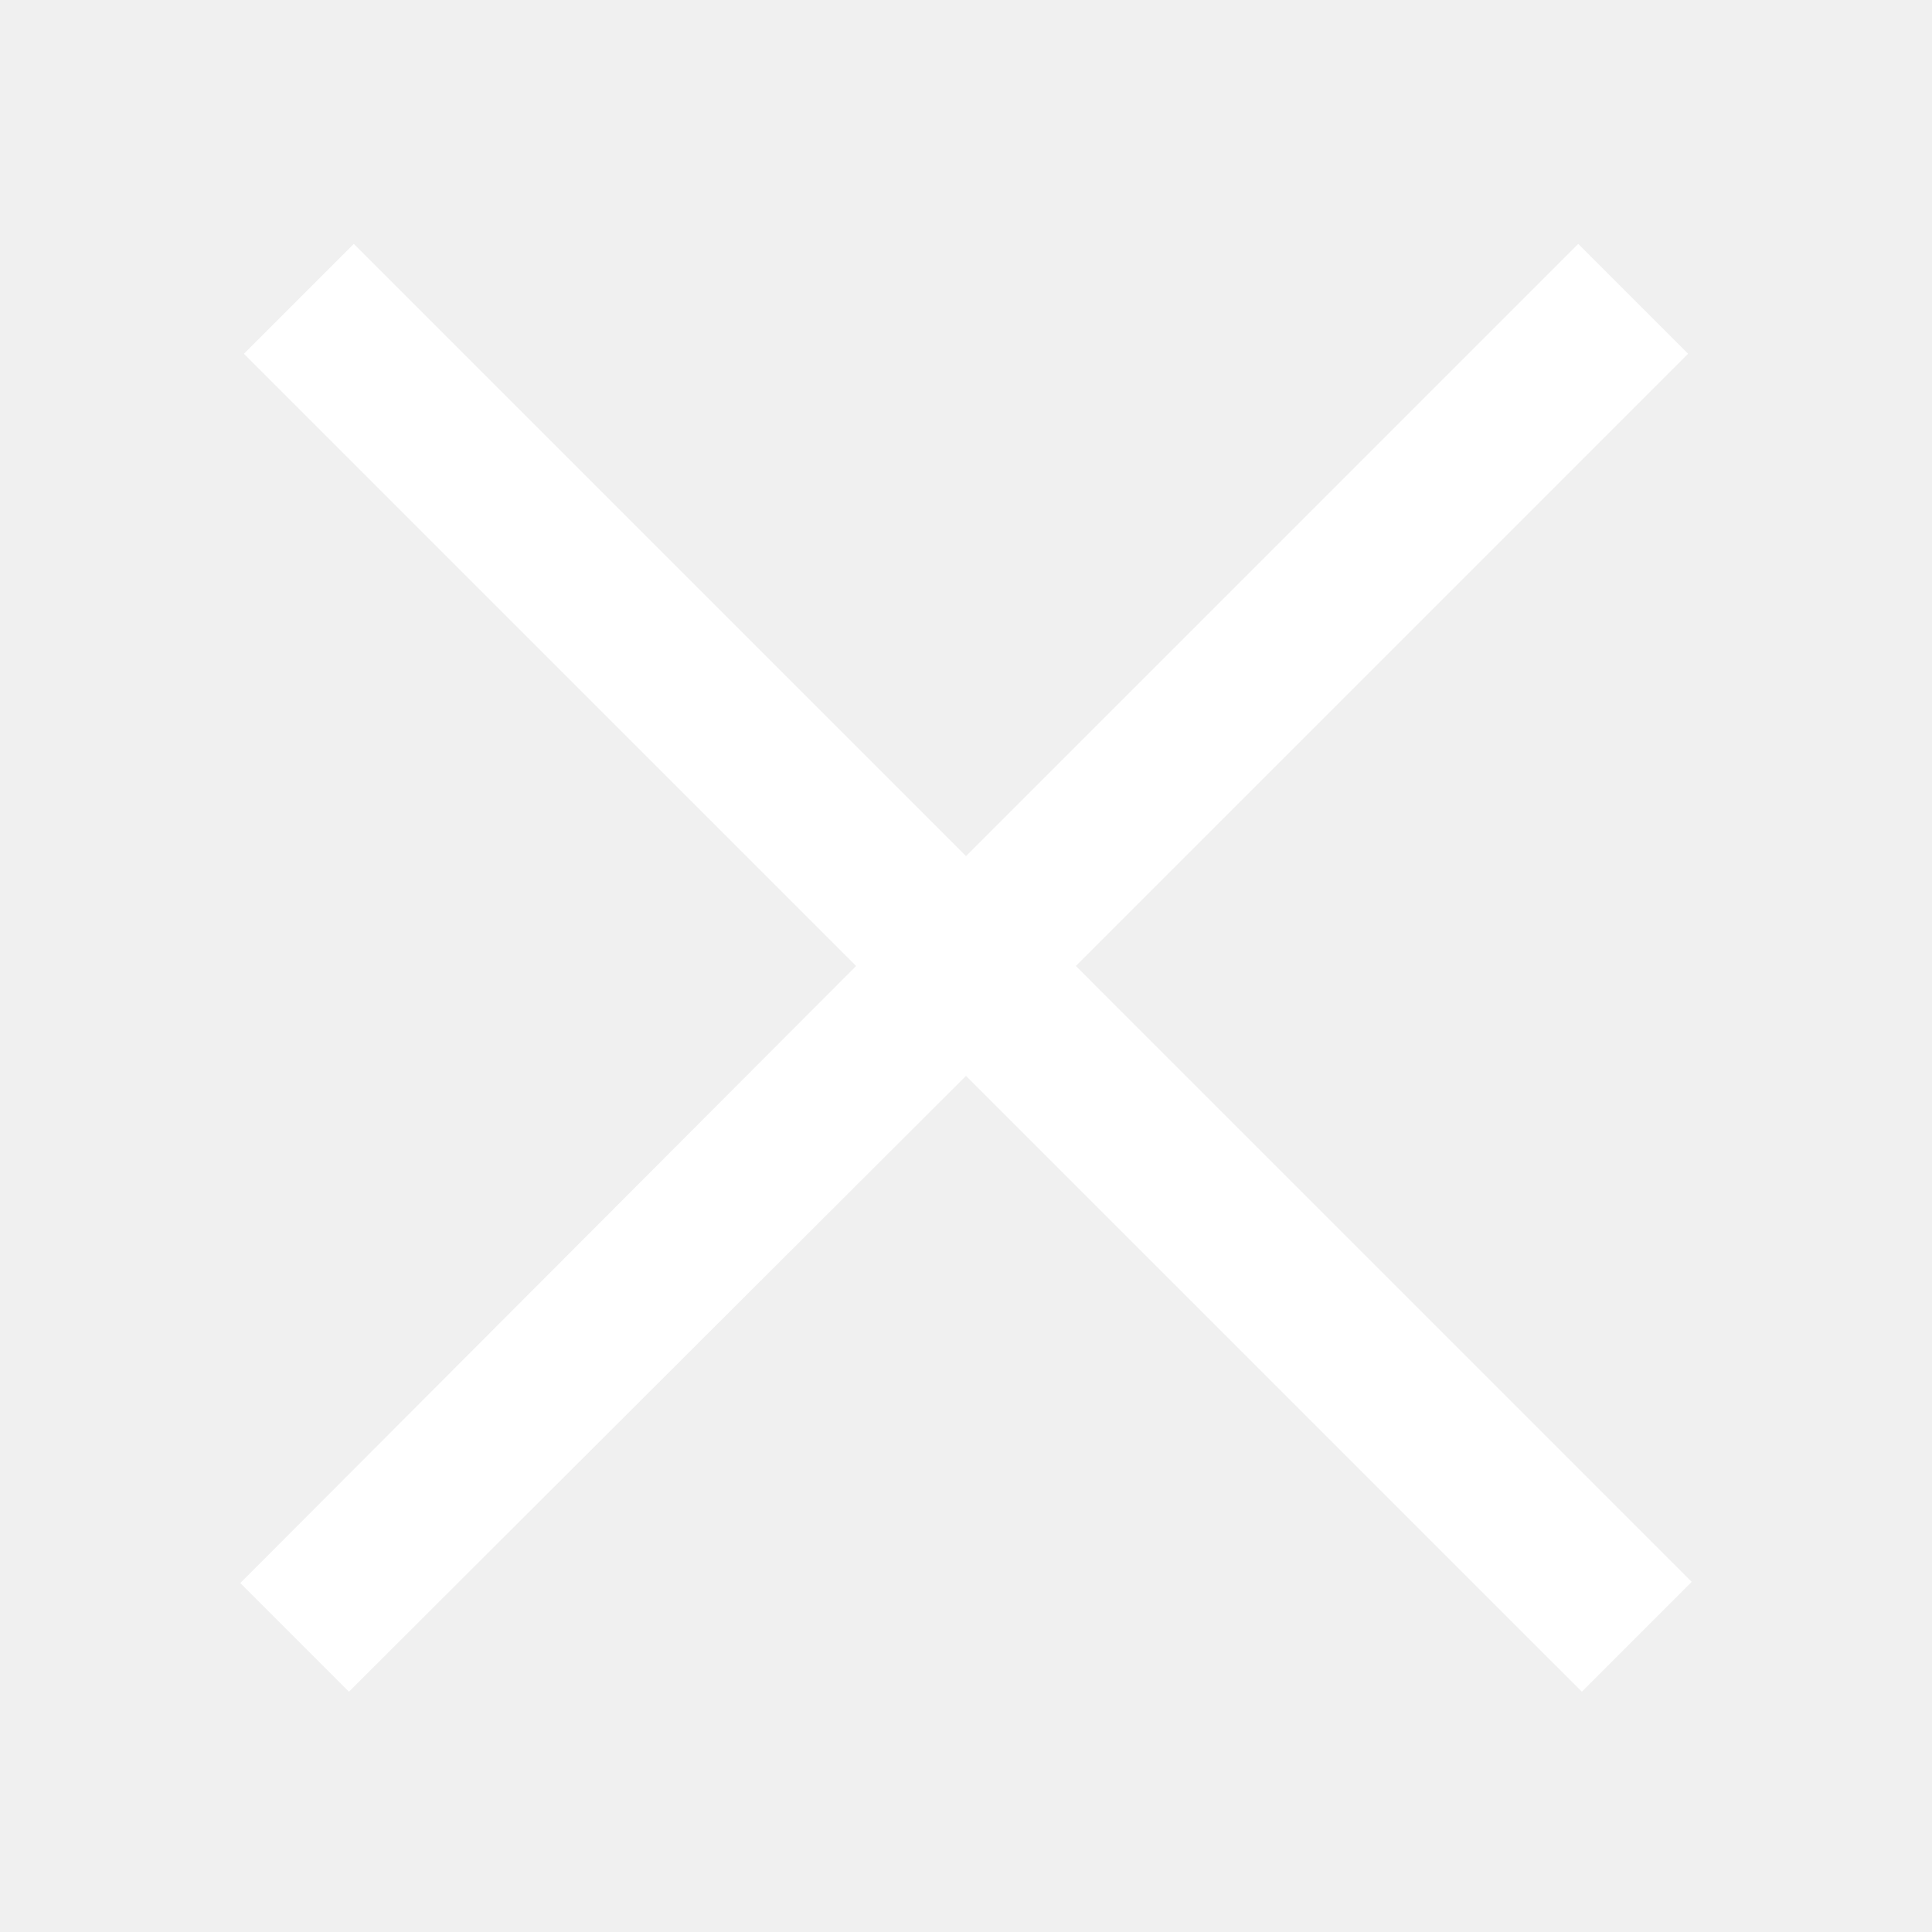
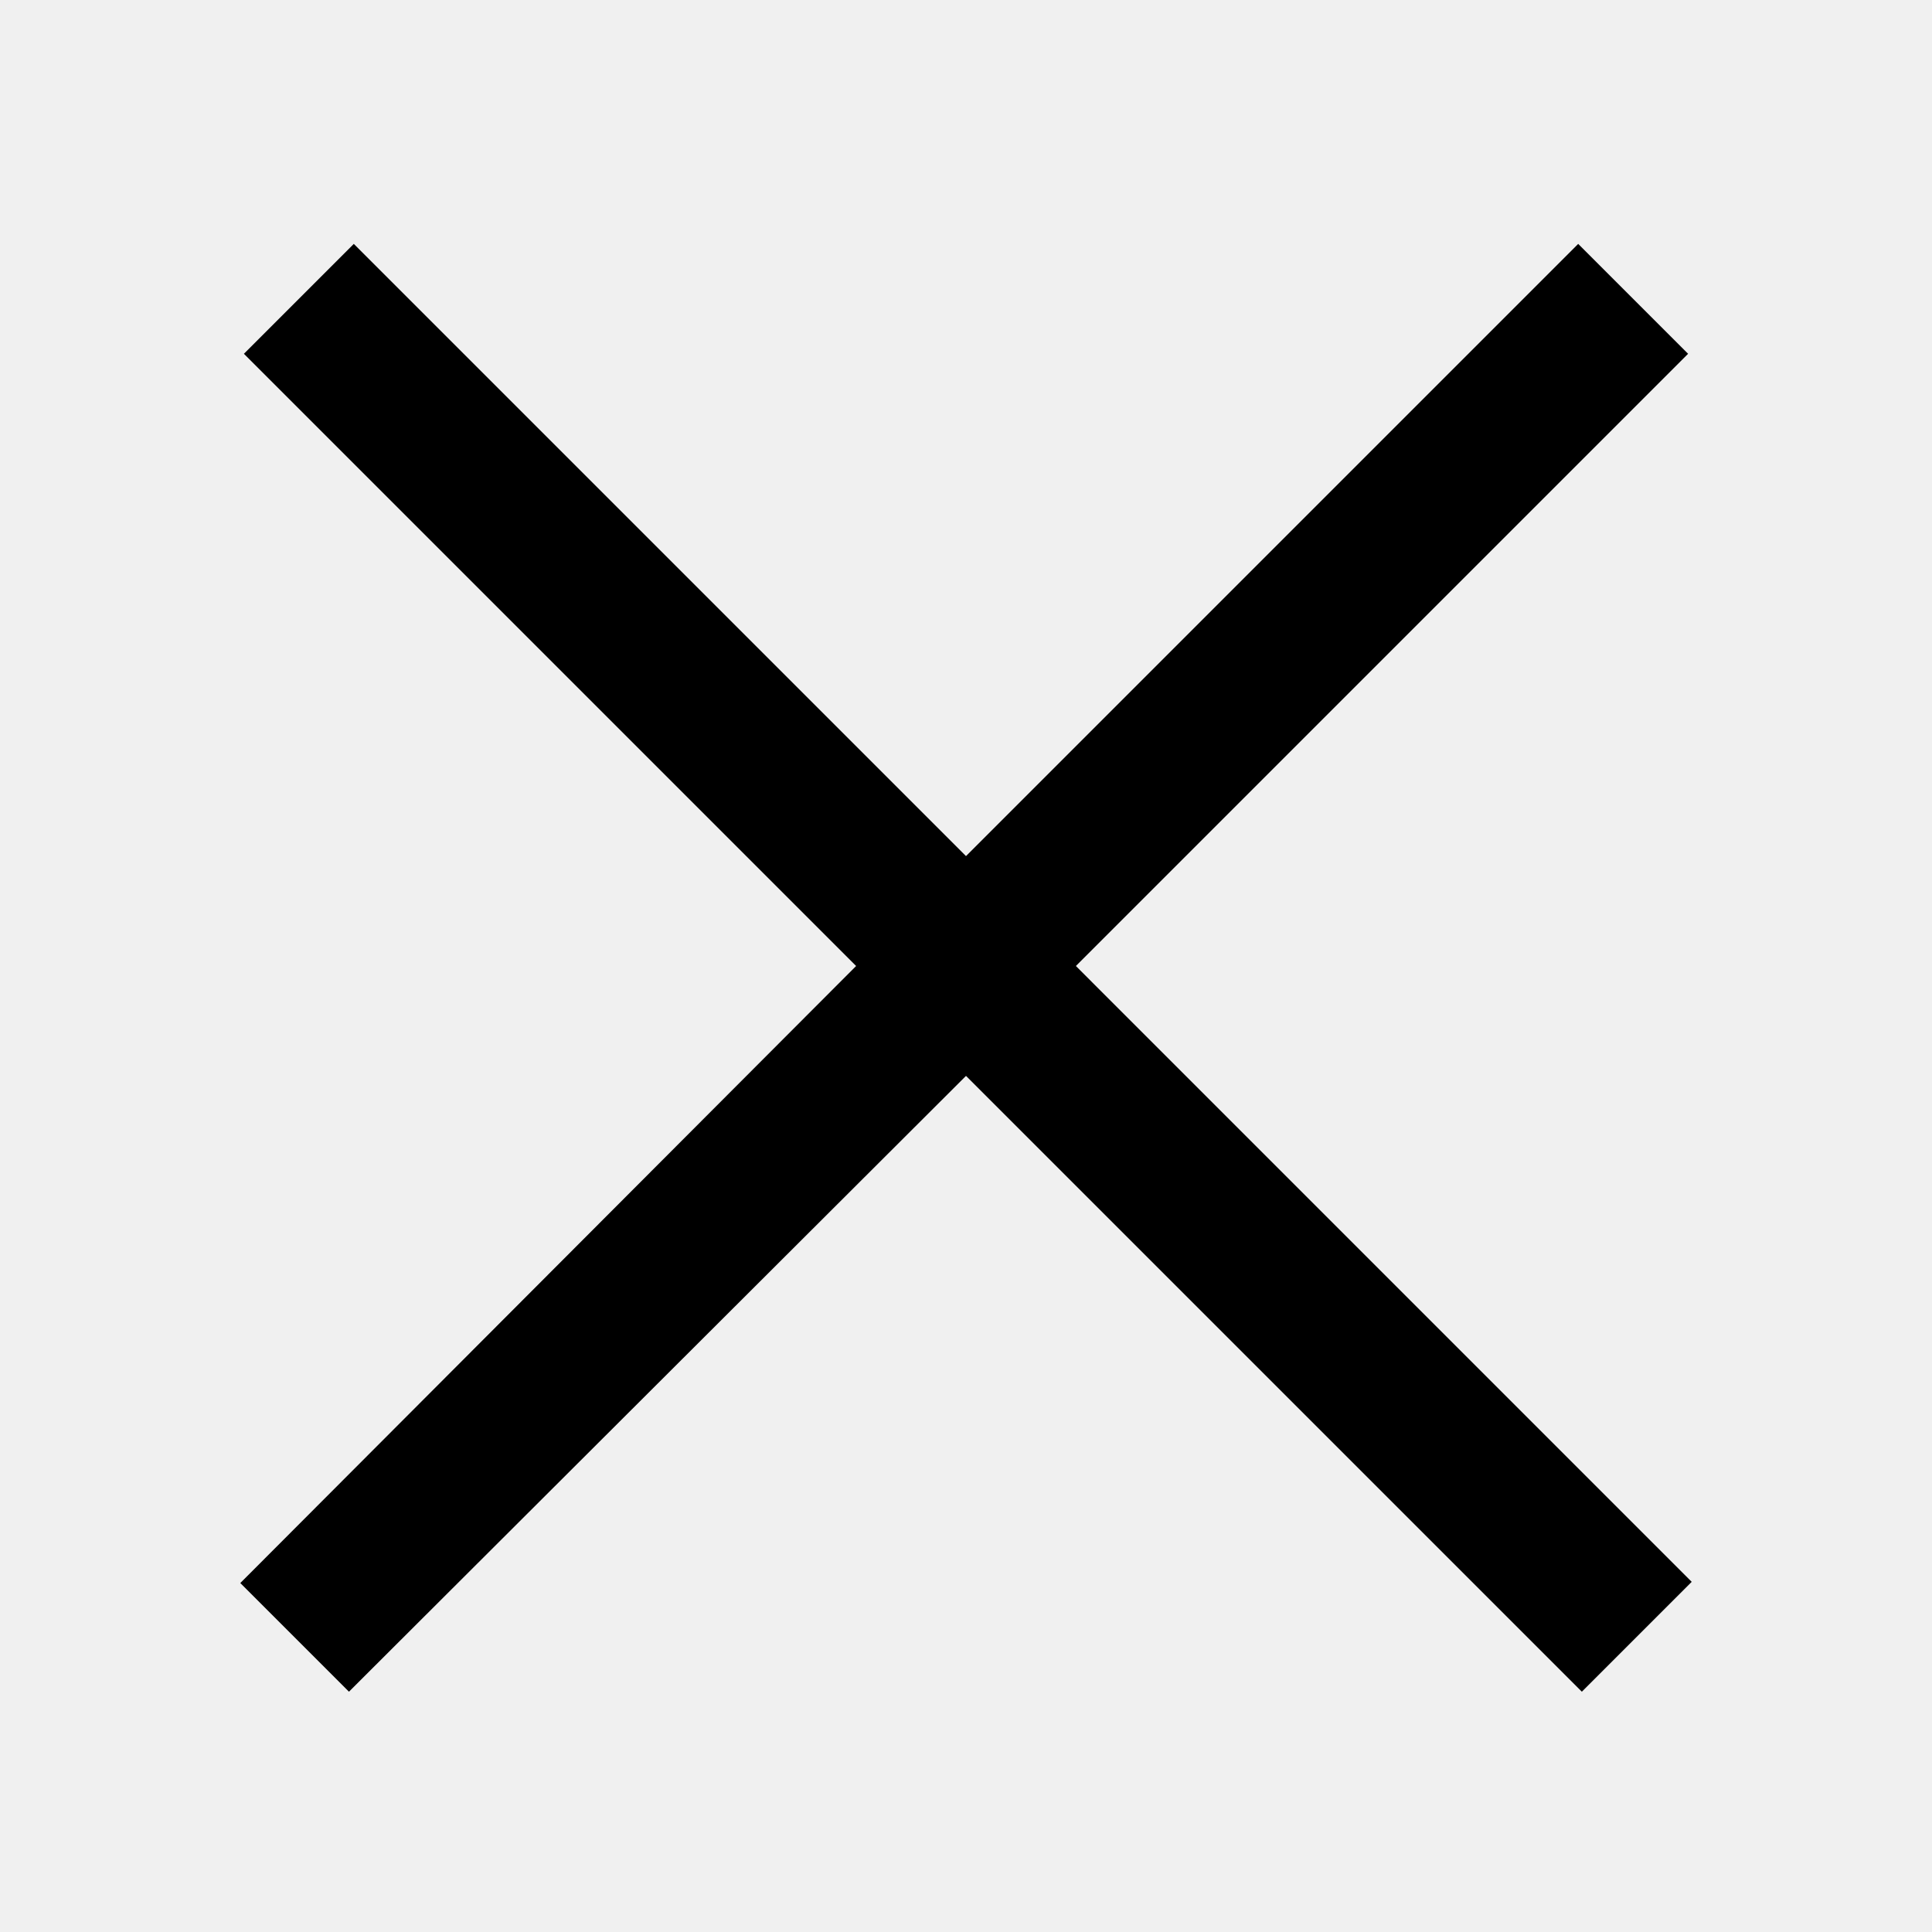
- <svg xmlns="http://www.w3.org/2000/svg" fill="#fff" viewBox="0 0 50 50" width="50px" height="50px">
+ <svg xmlns="http://www.w3.org/2000/svg" fill="#000" viewBox="0 0 50 50" width="50px" height="50px">
  <path d="M 9.156 6.312 L 6.312 9.156 L 22.156 25 L 6.219 40.969 L 9.031 43.781 L 25 27.844 L 40.938 43.781 L 43.781 40.938 L 27.844 25 L 43.688 9.156 L 40.844 6.312 L 25 22.156 Z" />
</svg>
